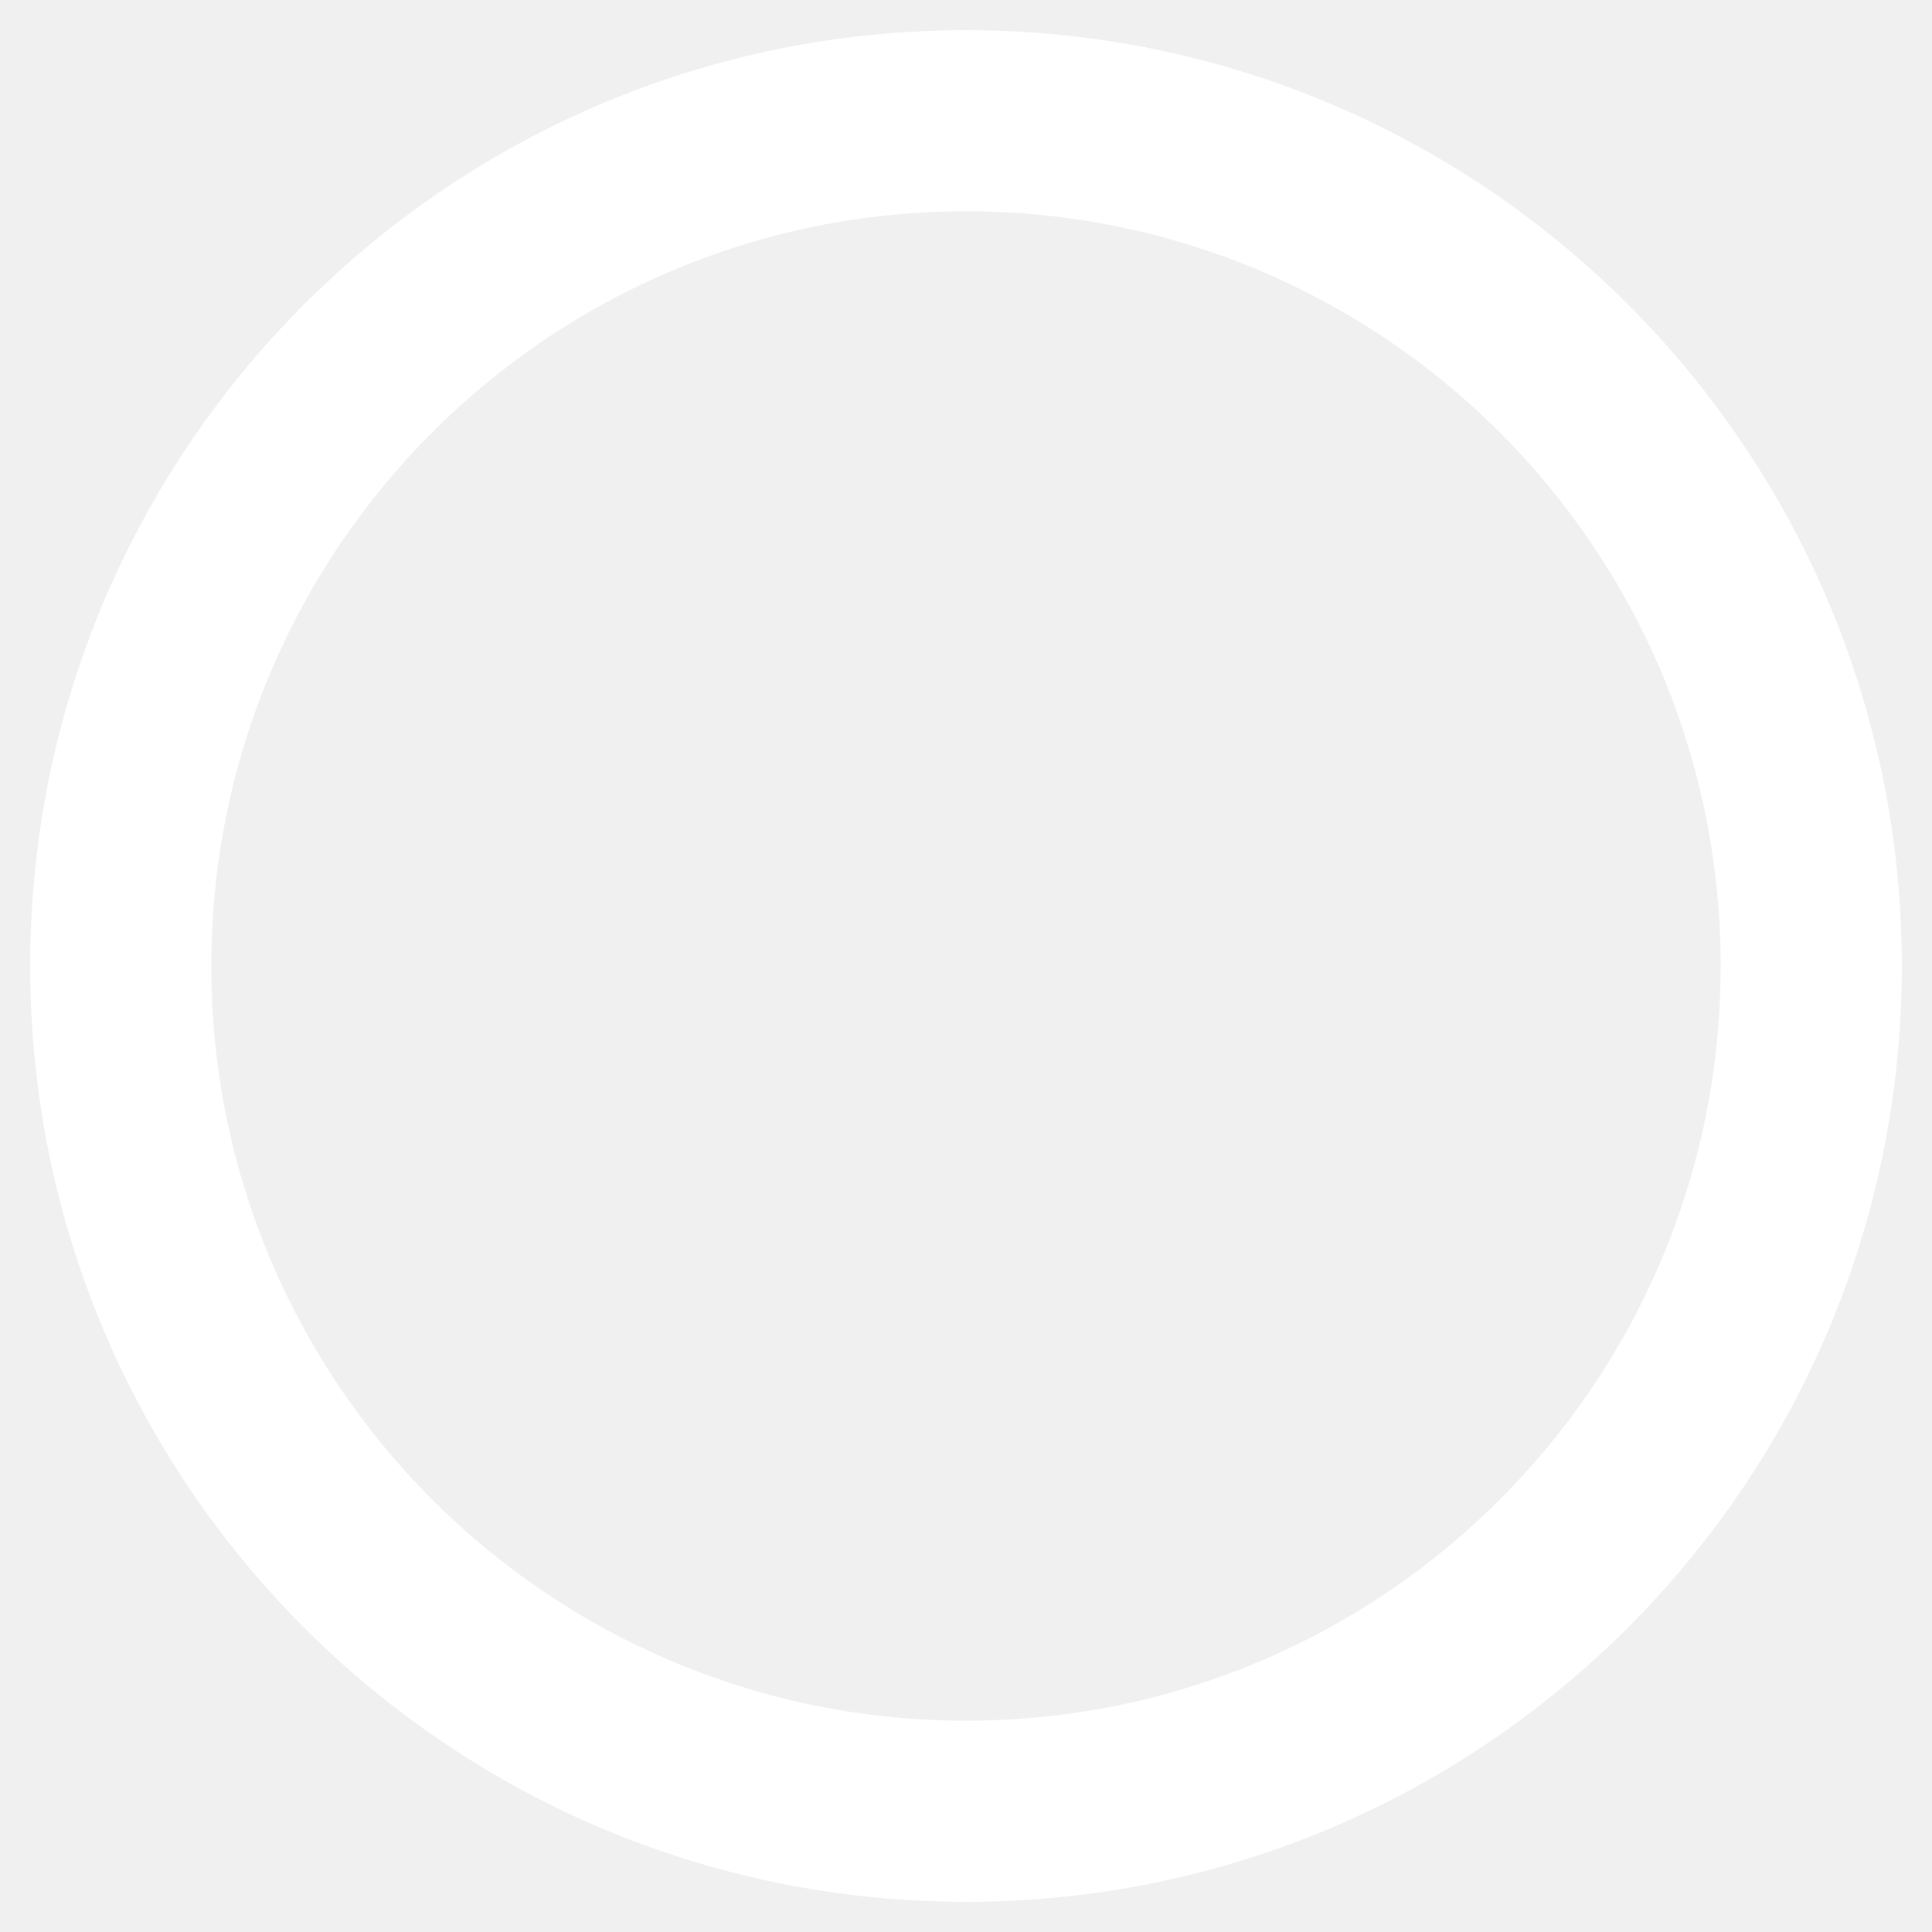
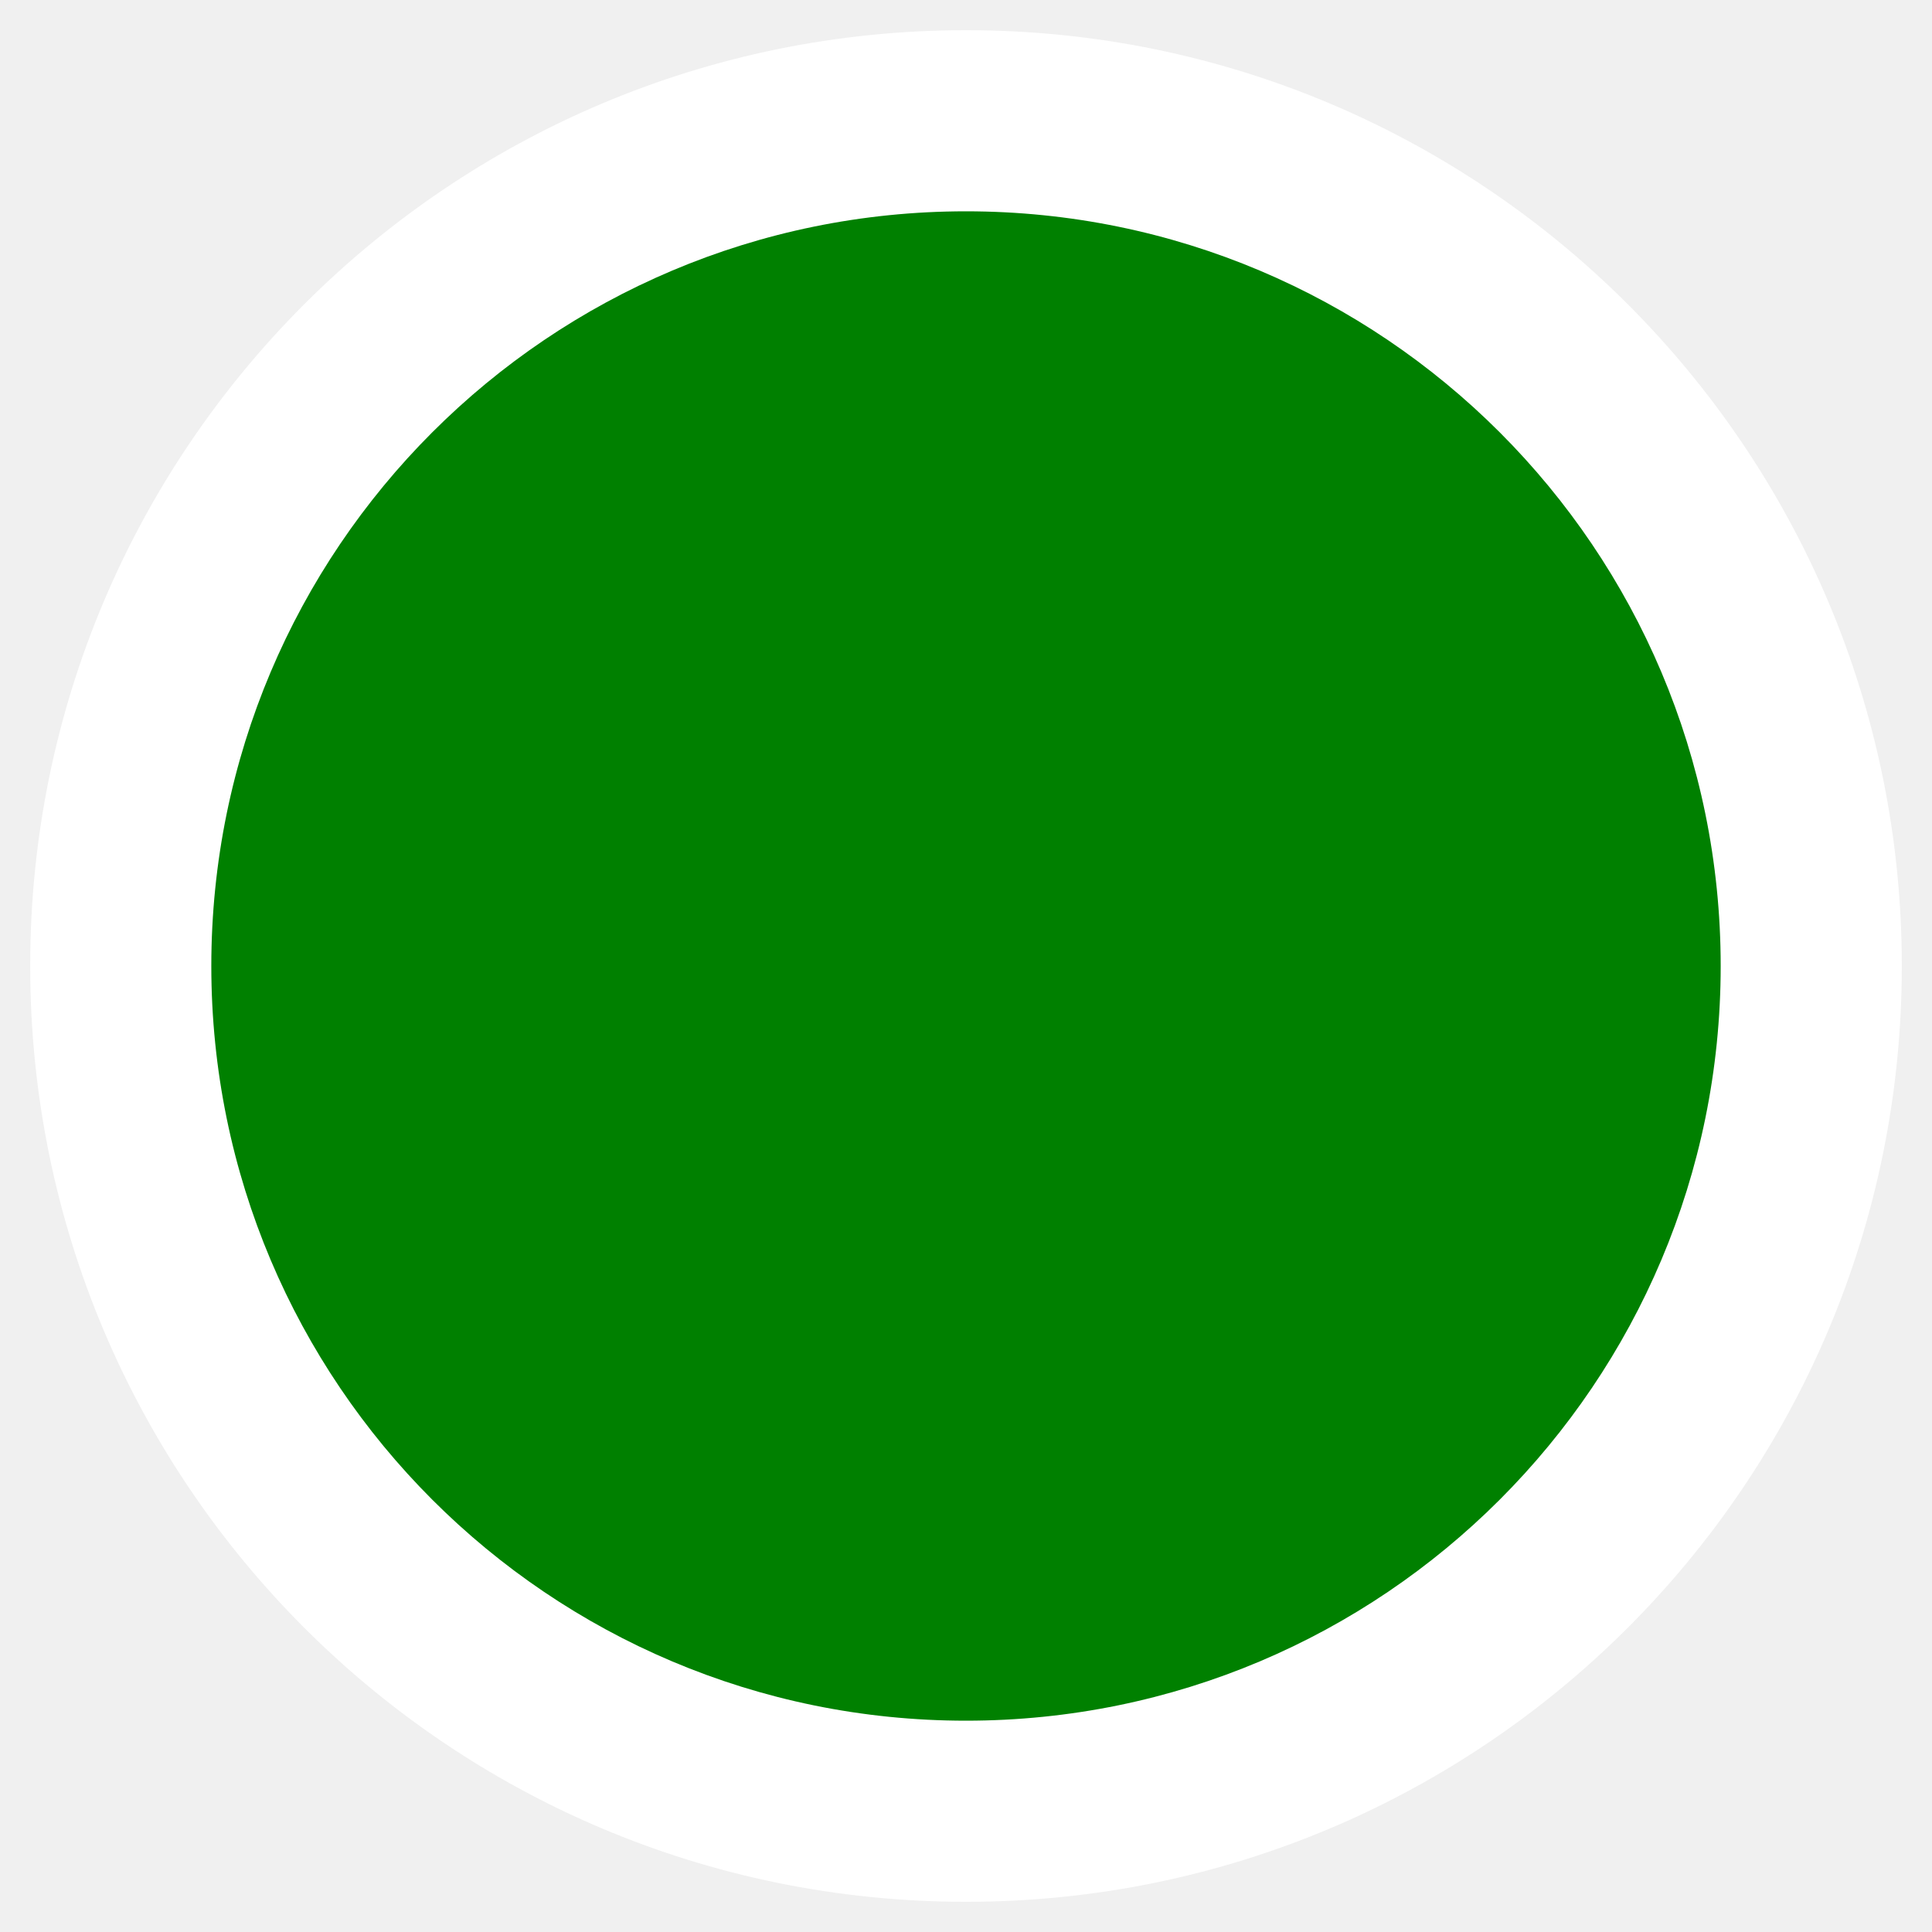
<svg xmlns="http://www.w3.org/2000/svg" role="img" viewBox="0 0 512 512">
-   <path fill="white" d="M256 8C119 8 8 119 8 256s111 248 248 248 248-111 248-248S393 8 256 8zm0 448c-110.5 0-200-89.5-200-200S145.5 56 256 56s200 89.5 200 200-89.5 200-200 200z" />
+   <path fill="white" d="M256 8C119 8 8 119 8 256s111 248 248 248 248-111 248-248S393 8 256 8z" />
+   <path fill="green" d="M256 456c-110.5 0-200-89.5-200-200S145.5 56 256 56s200 89.5 200 200-89.5 200-200 200z" />
</svg>
